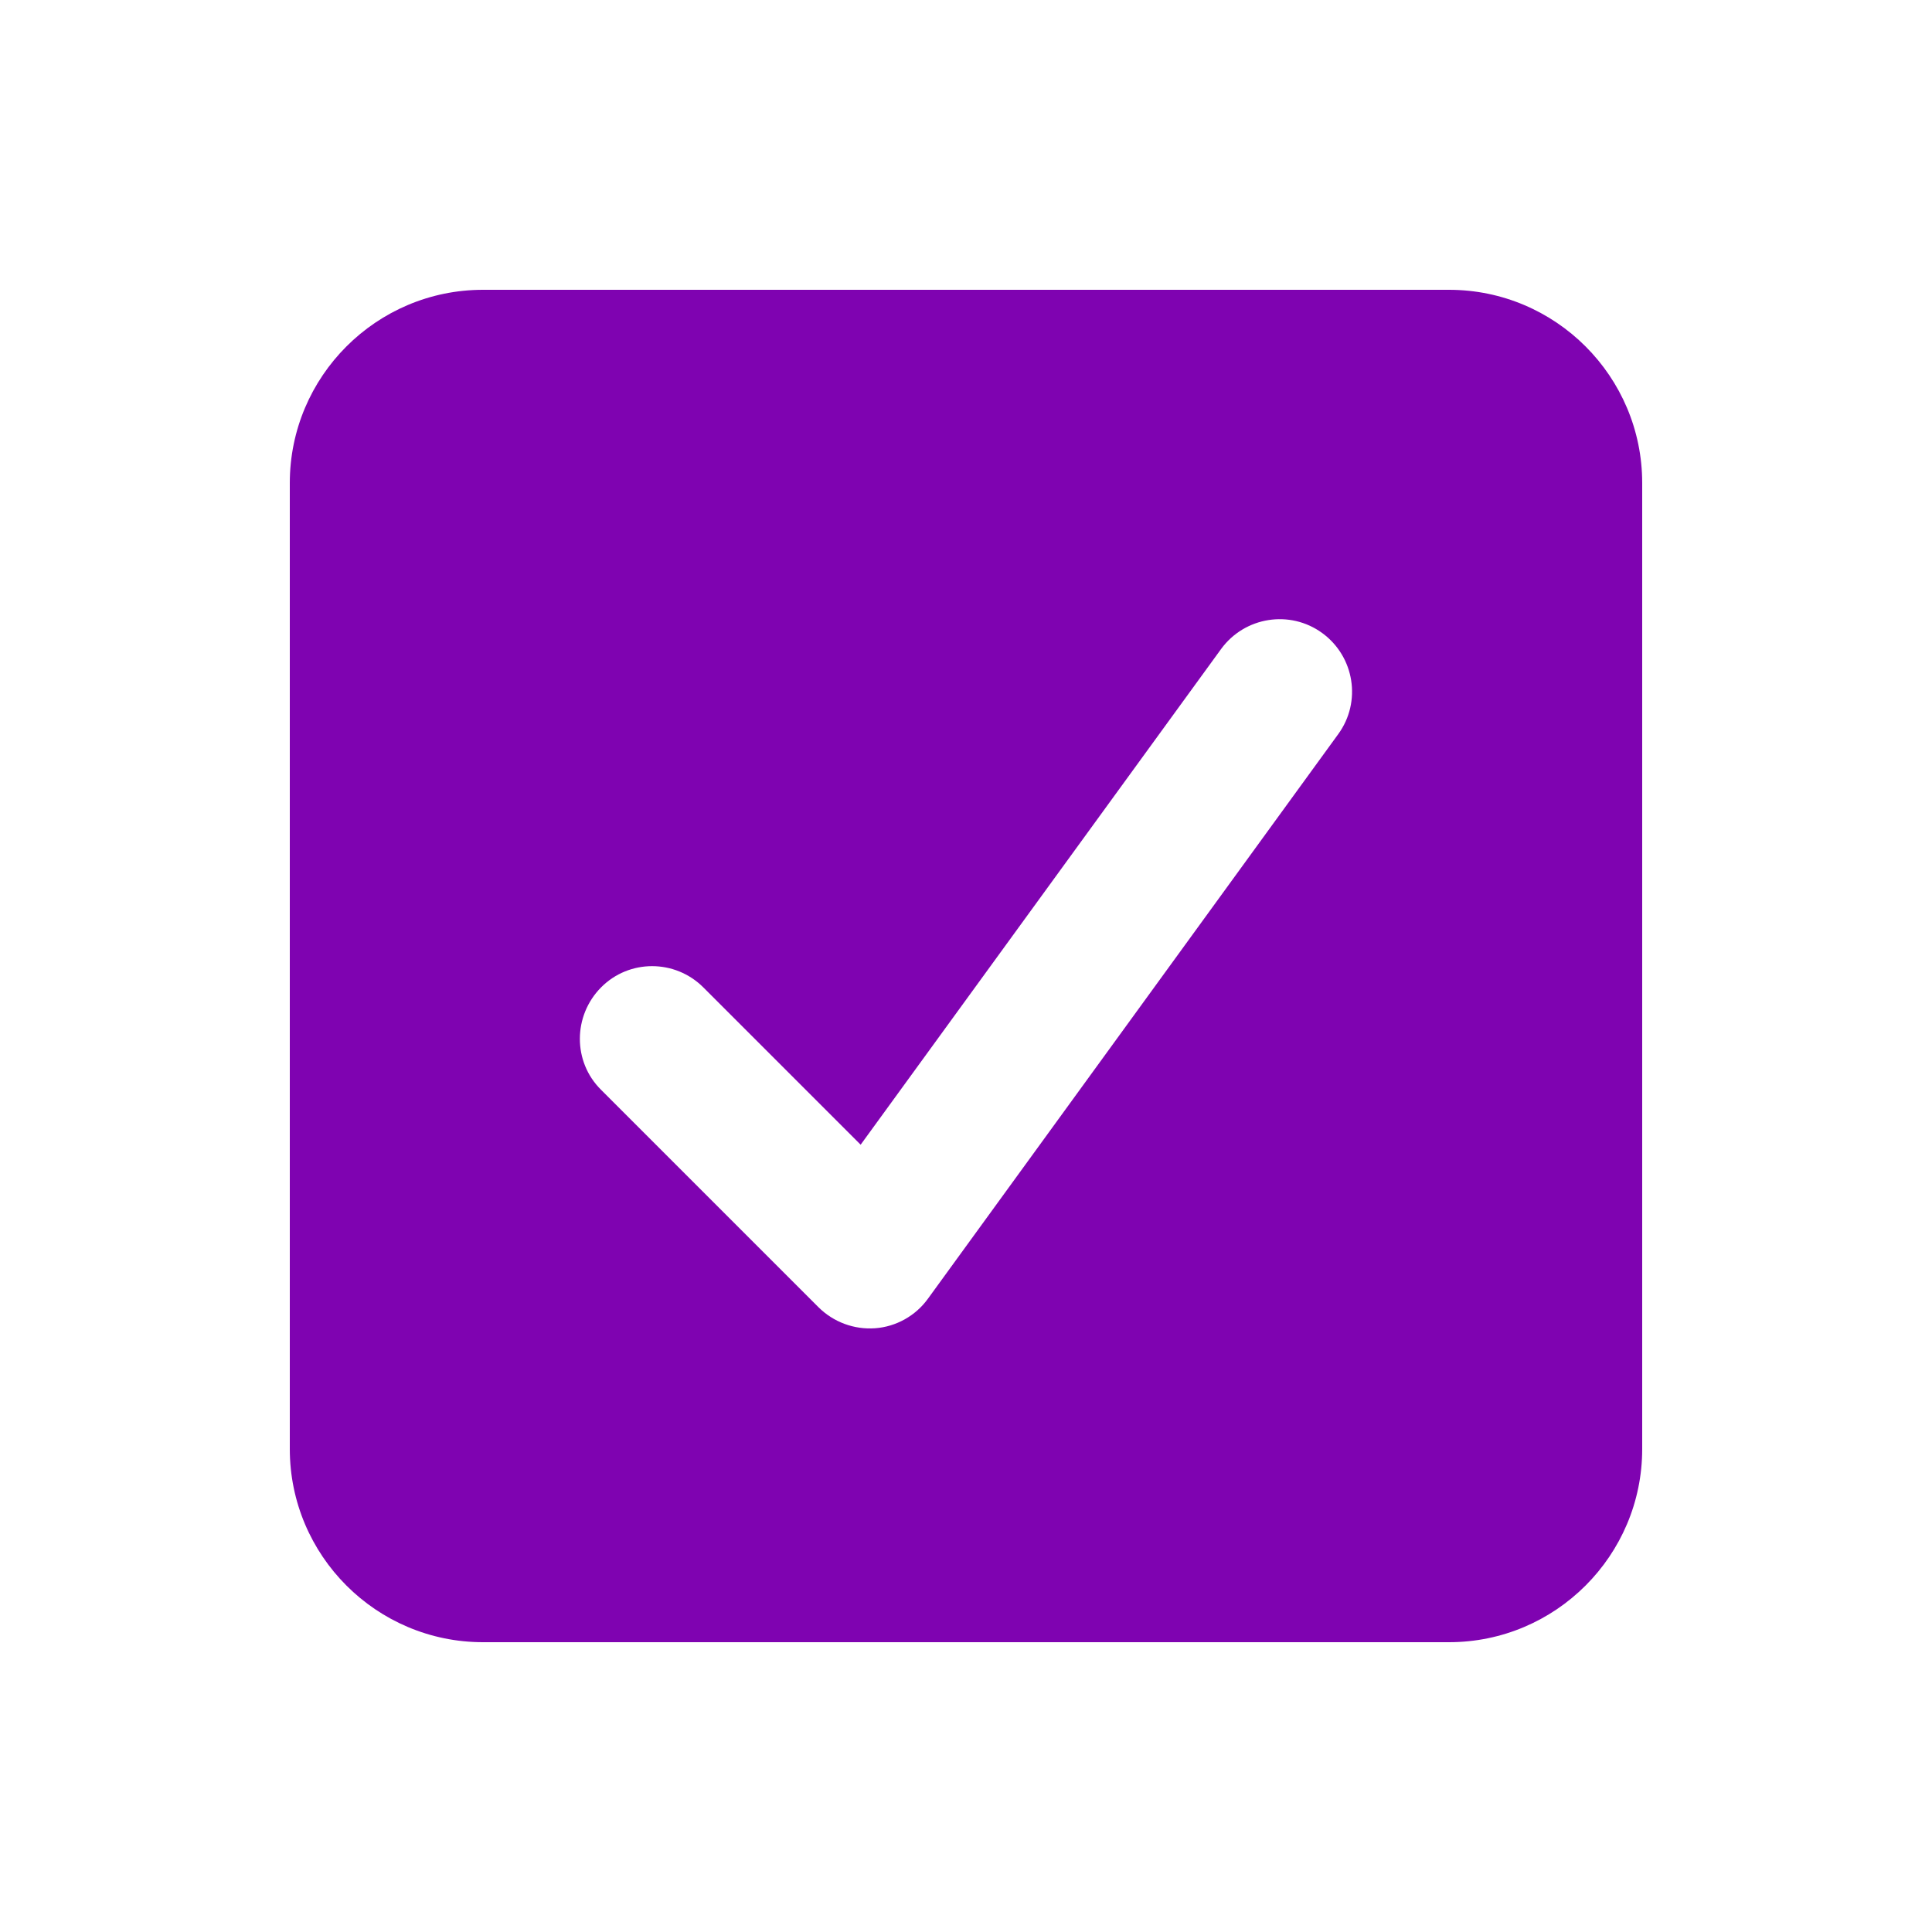
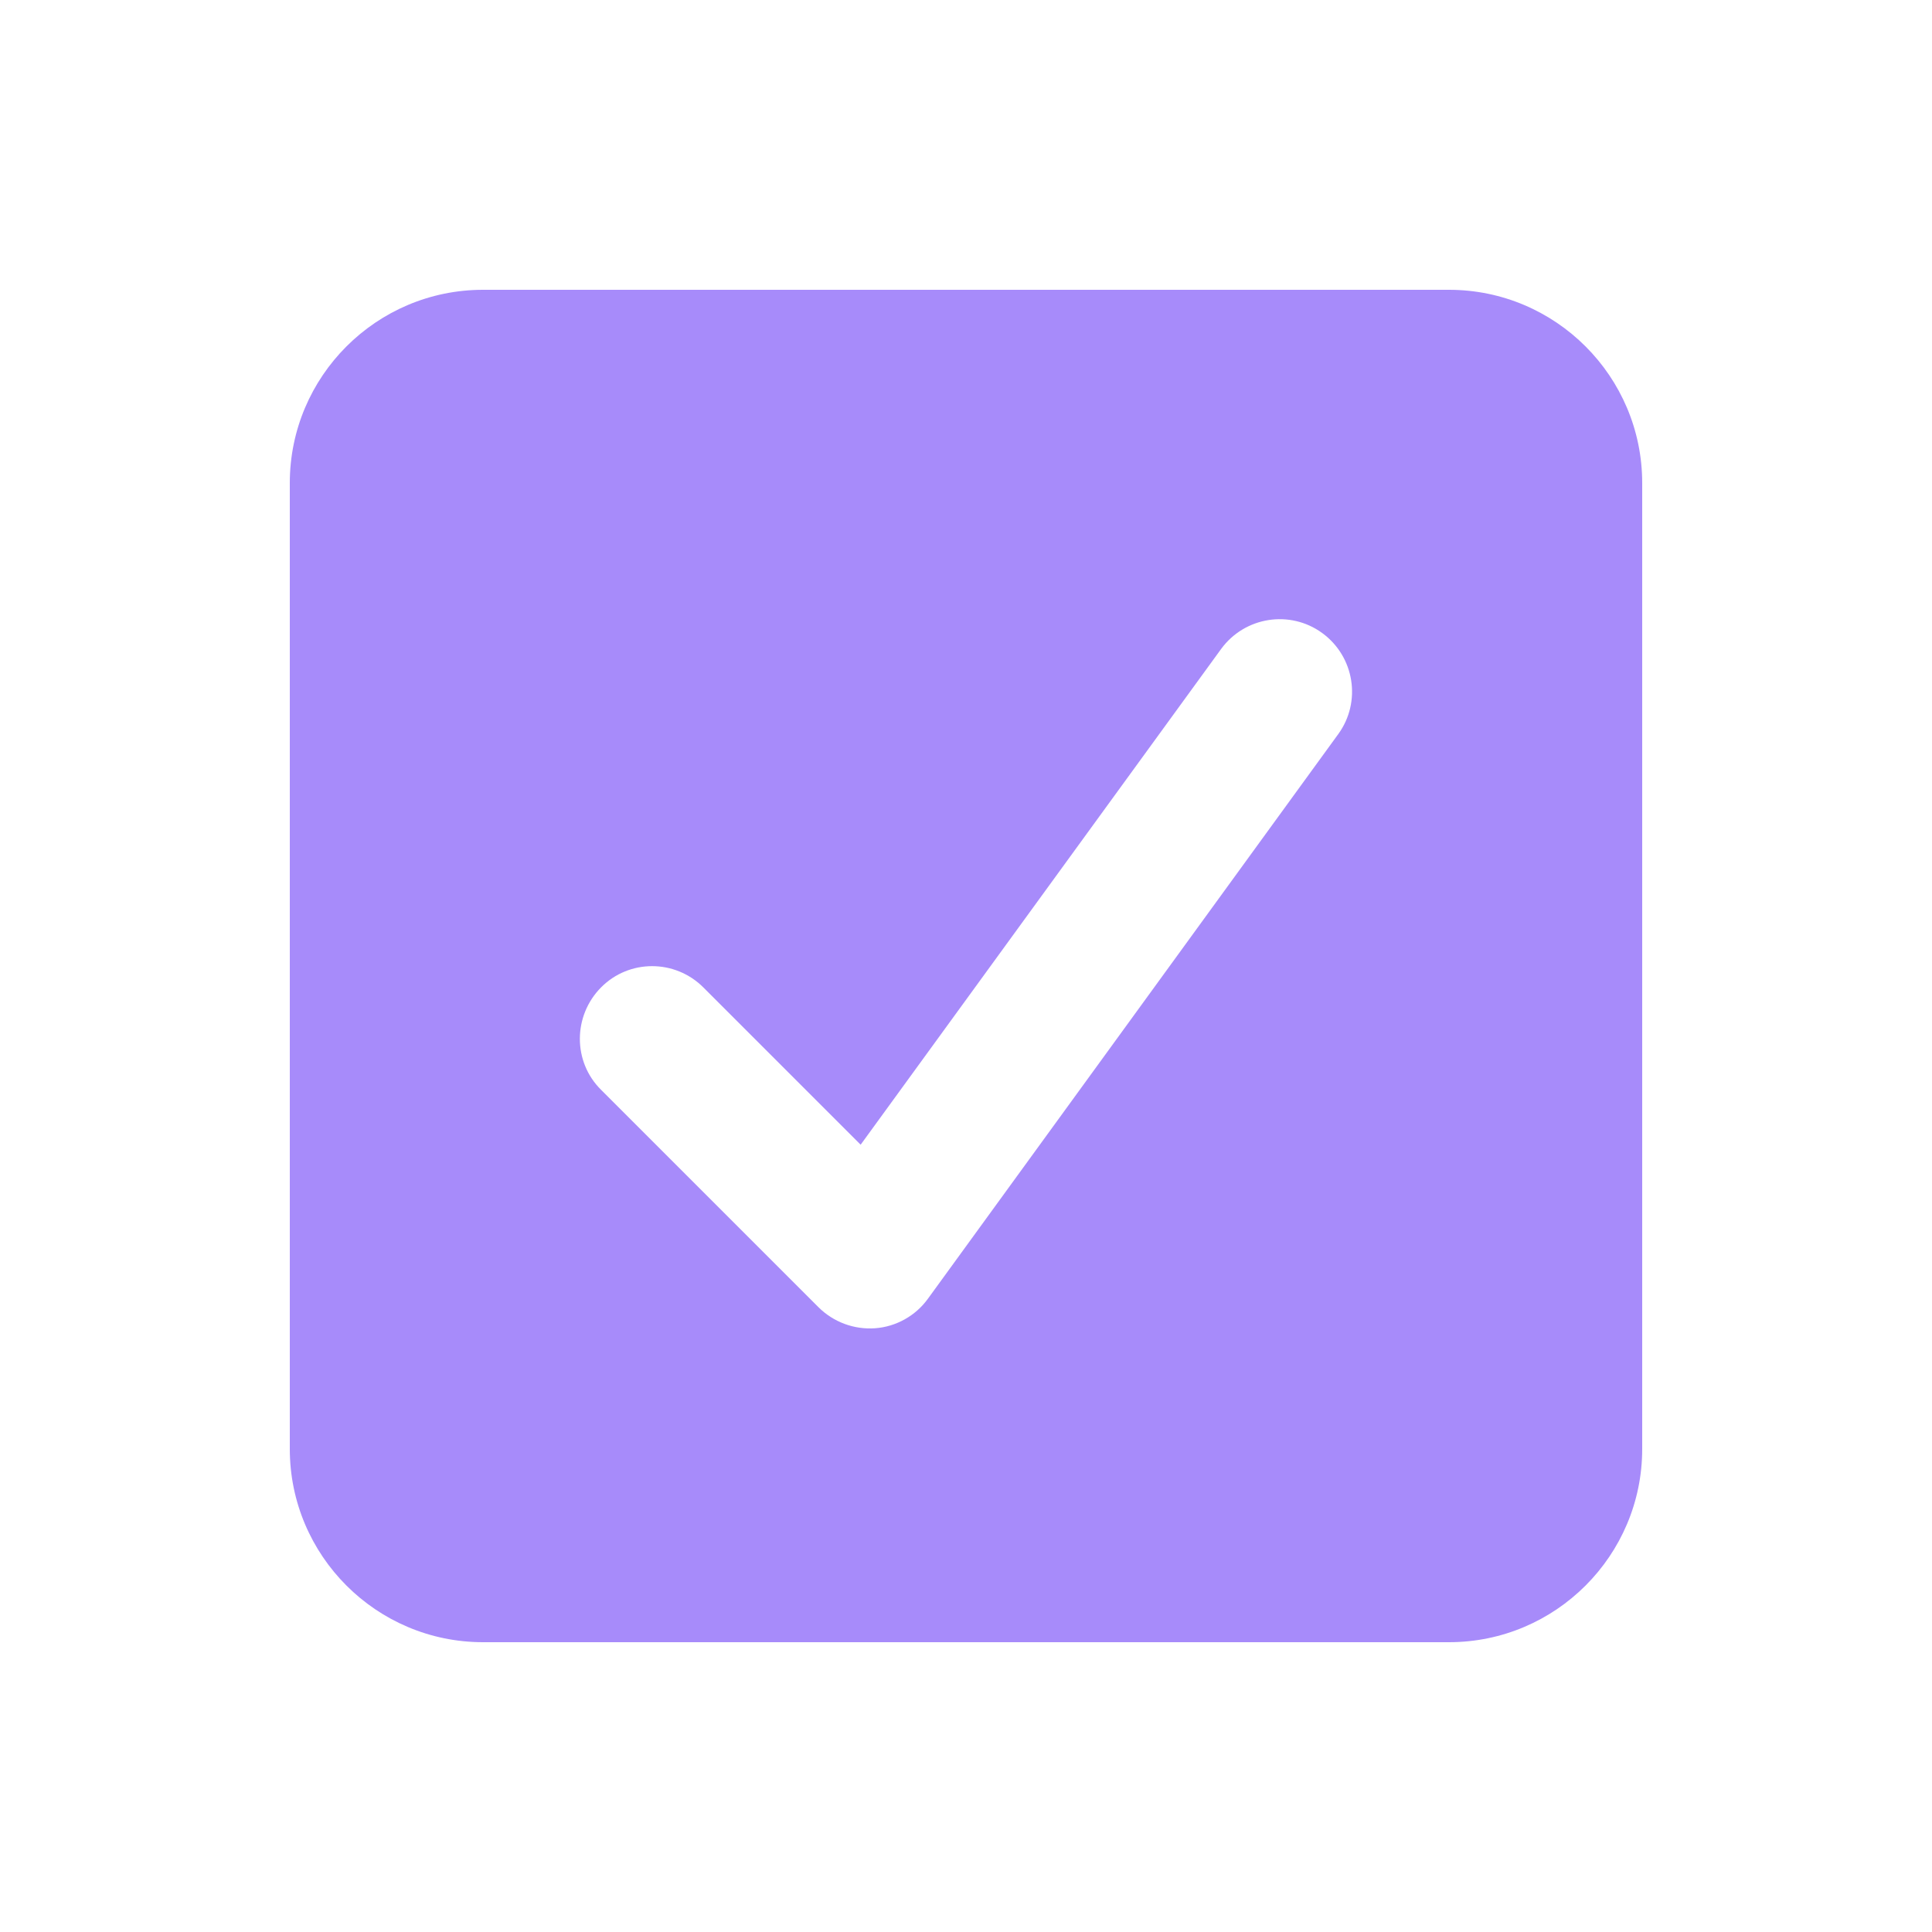
<svg xmlns="http://www.w3.org/2000/svg" viewBox="0 0 640 640">
-   <path fill="rgb(127, 3, 177)" d="M480 96C515.3 96 544 124.7 544 160L544 480C544 515.3 515.3 544 480 544L160 544C124.7 544 96 515.3 96 480L96 160C96 124.7 124.7 96 160 96L480 96zM438 209.7C427.3 201.9 412.3 204.3 404.5 215L285.1 379.2L233 327.1C223.6 317.7 208.4 317.7 199.1 327.1C189.8 336.5 189.7 351.7 199.1 361L271.1 433C276.1 438 283 440.5 289.9 440C296.8 439.5 303.3 435.9 307.4 430.2L443.3 243.2C451.1 232.5 448.7 217.5 438 209.7z" />
+   <path fill="#a78bfa" d="M480 96C515.3 96 544 124.7 544 160L544 480C544 515.3 515.3 544 480 544L160 544C124.7 544 96 515.3 96 480L96 160C96 124.7 124.7 96 160 96L480 96zM438 209.7C427.3 201.9 412.3 204.3 404.5 215L285.1 379.2L233 327.1C223.6 317.7 208.4 317.7 199.1 327.1C189.8 336.5 189.7 351.7 199.1 361L271.1 433C276.1 438 283 440.5 289.9 440C296.8 439.5 303.3 435.9 307.4 430.2L443.3 243.2C451.1 232.5 448.7 217.5 438 209.7z" />
</svg>
